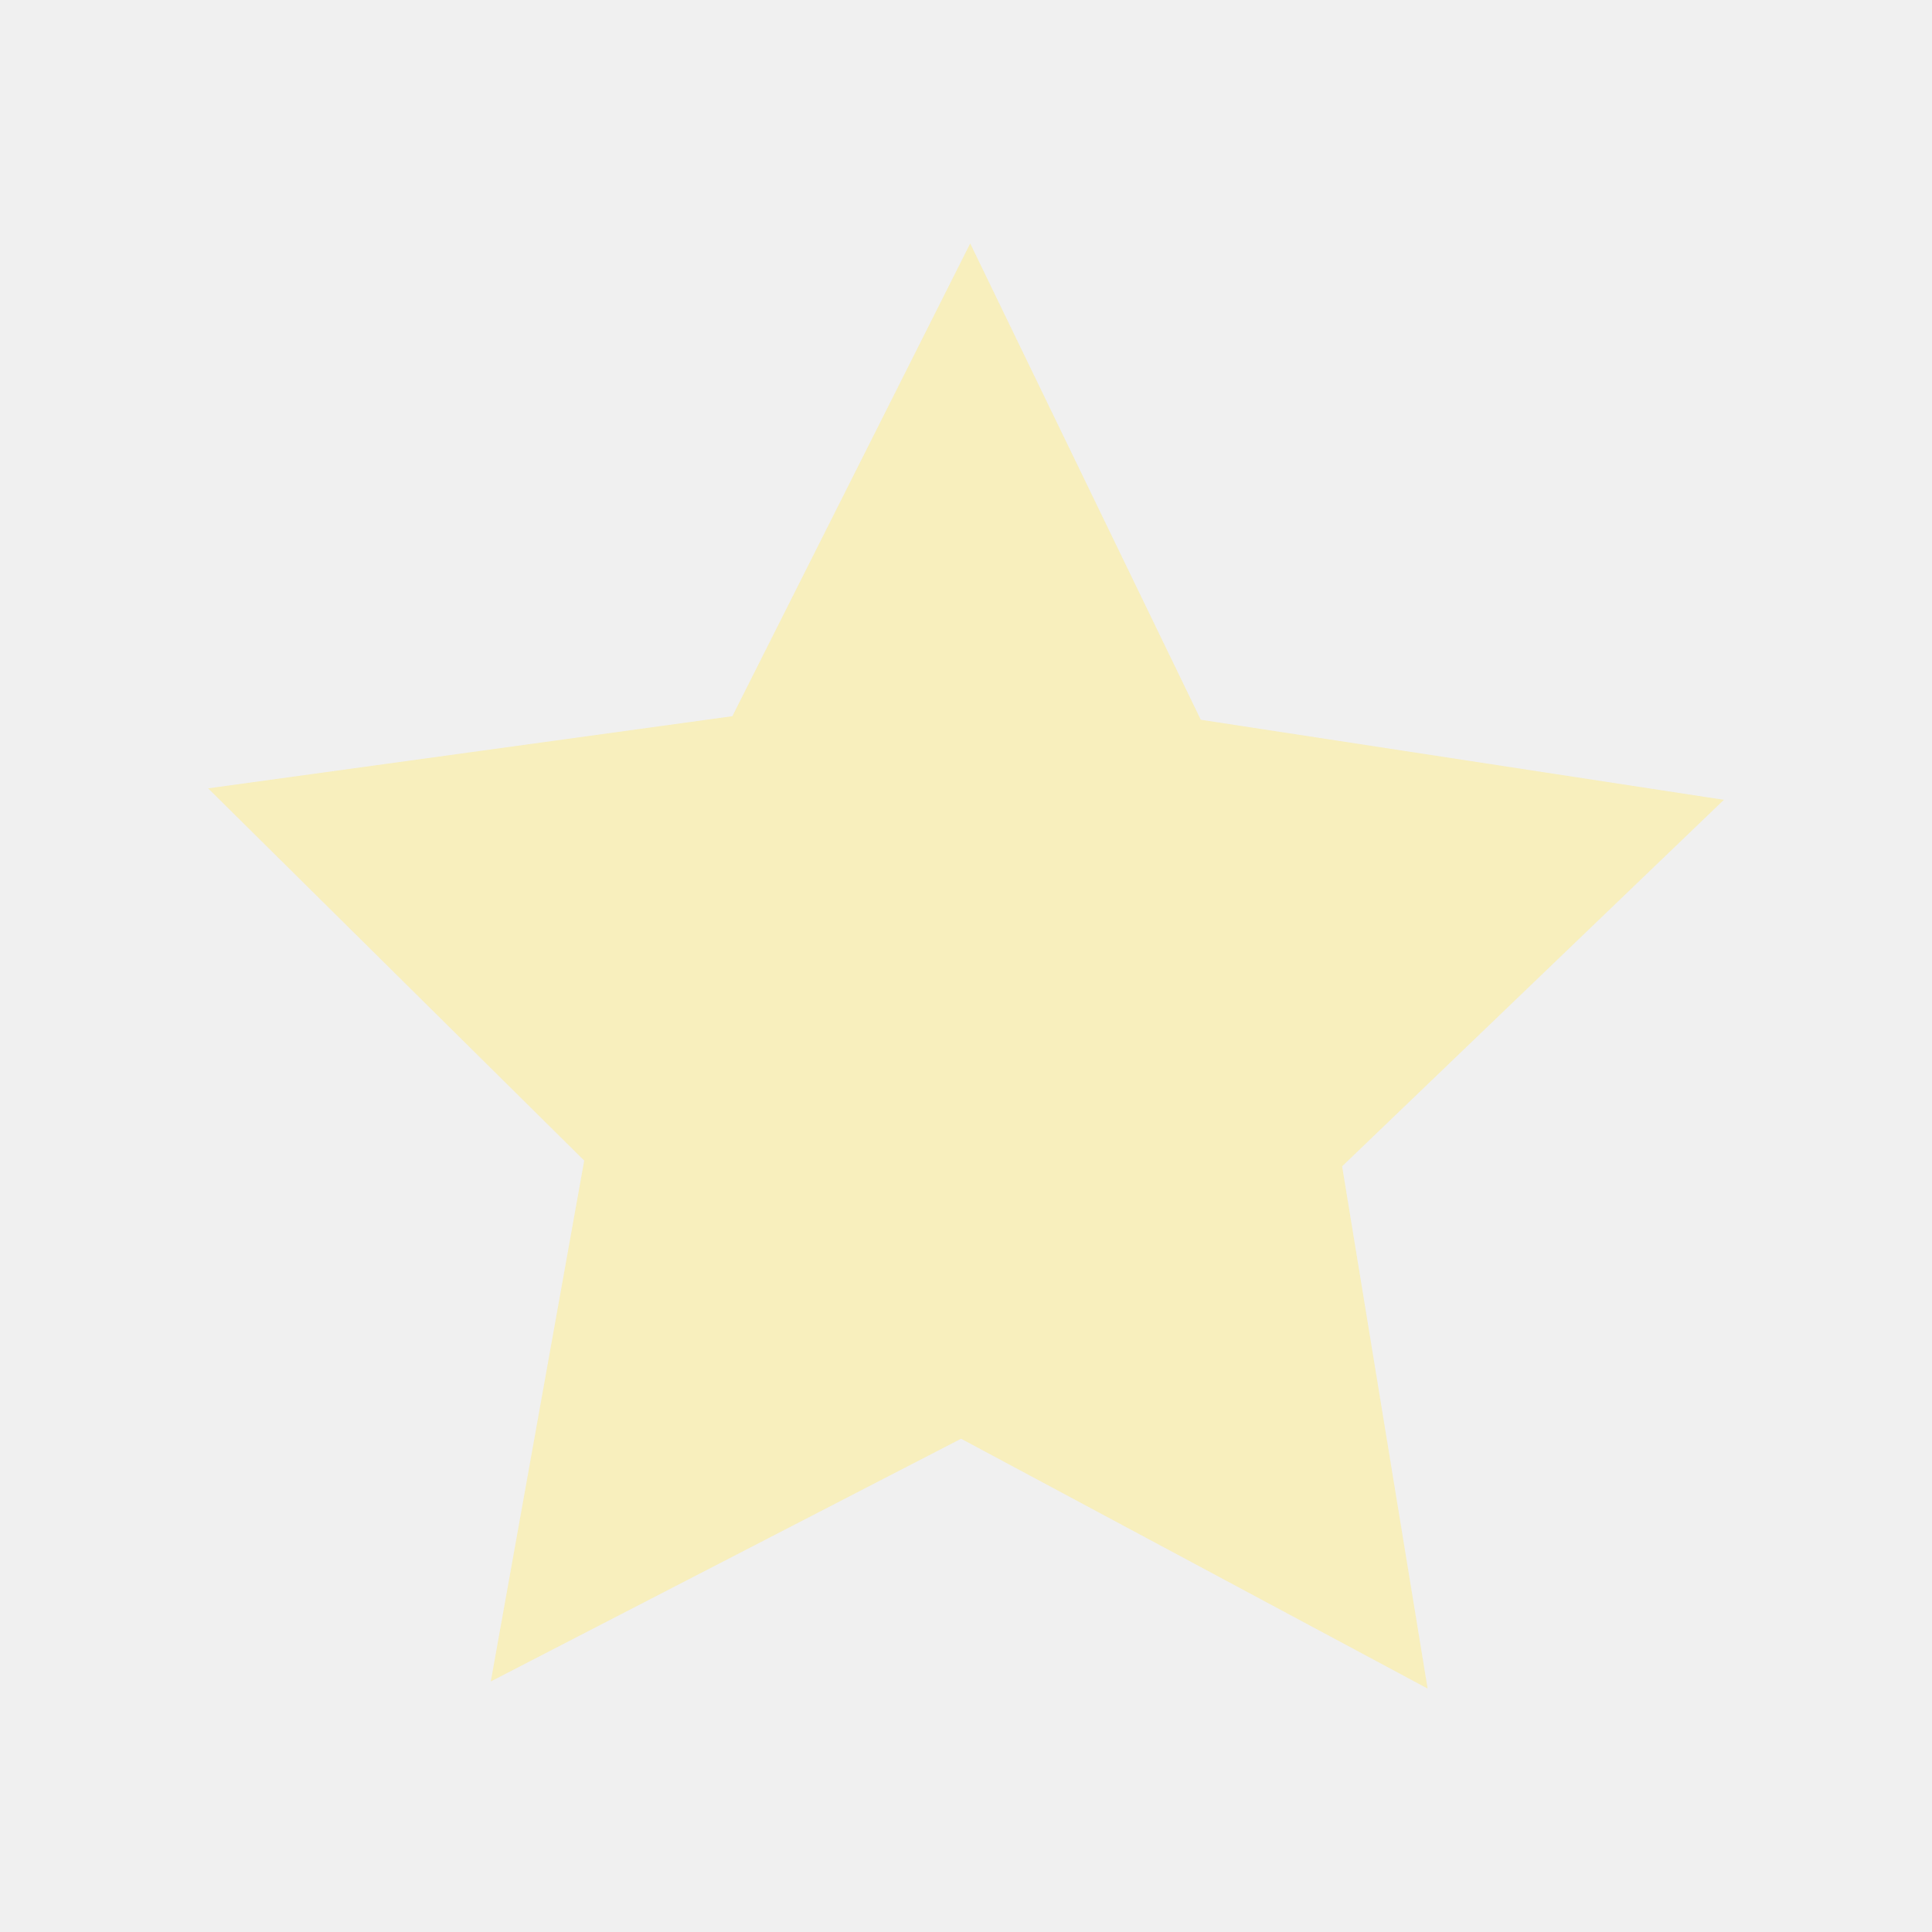
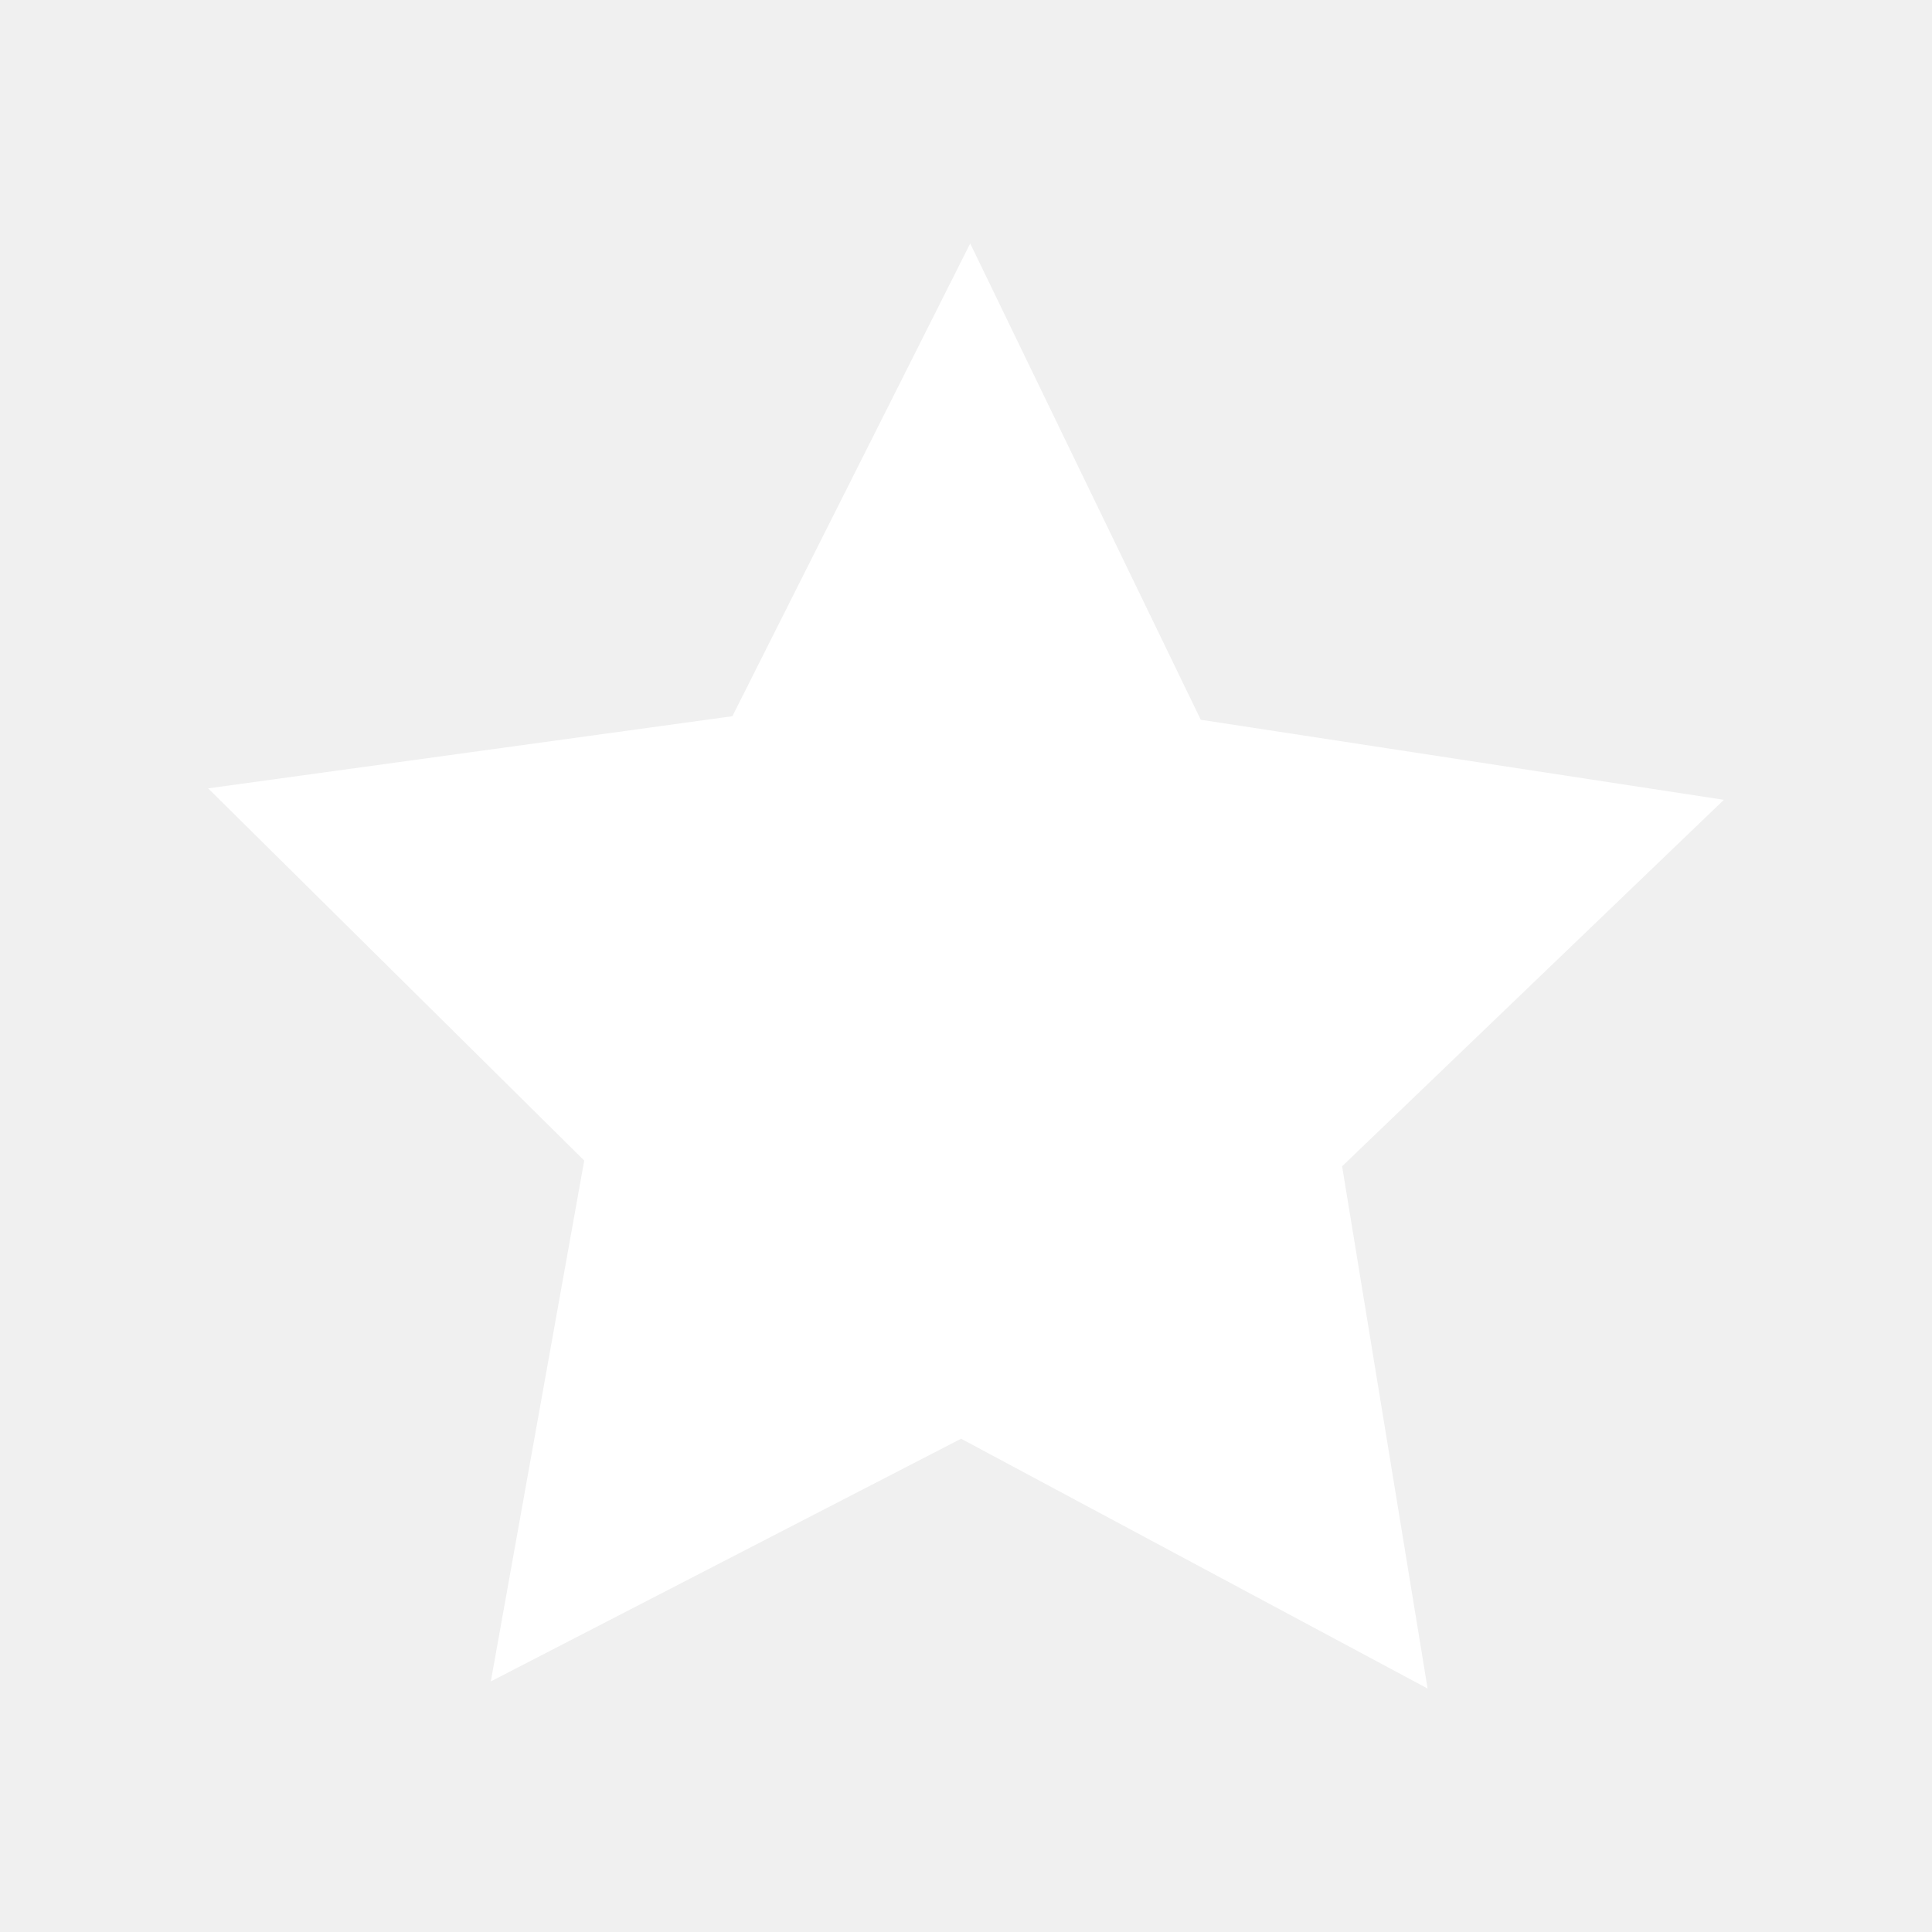
<svg xmlns="http://www.w3.org/2000/svg" width="32" height="32" viewBox="0 0 32 32" id="svg2" version="1.1">
  <defs id="defs4" />
  <g id="layer1" transform="translate(0,-1020.362)">
    <g id="layer1-2" transform="translate(-299.5864,714.3406)">
      <text style="font-size:20.118px;font-family:Sans;opacity:0.376;fill:#f9e7b3;fill-opacity:0.887;" label="Layer 1" font-size="20.118px" x="274.44" y="915.24" xml:space="preserve" transform="scale(1.120975,0.8920803)" id="imagebot_9" />
-       <path d="m 303.034,319.079 8.683,-1.195 3.939,-7.83 3.819,7.889 8.664,1.326 -6.323,6.07 1.416,8.65 -7.727,-4.138 -7.789,4.02 1.547,-8.627 z" id="path4147" style="color:#000000;clip-rule:nonzero;display:inline;overflow:visible;visibility:visible;opacity:1;isolation:auto;mix-blend-mode:normal;color-interpolation:sRGB;color-interpolation-filters:linearRGB;solid-color:#000000;solid-opacity:1;fill:#f9efb3;fill-opacity:0.833;fill-rule:nonzero;stroke:none;stroke-width:2.87;stroke-linecap:butt;stroke-linejoin:round;stroke-miterlimit:4;stroke-dasharray:none;stroke-dashoffset:0;stroke-opacity:1;marker:none;color-rendering:auto;image-rendering:auto;shape-rendering:auto;text-rendering:auto;enable-background:accumulate" />
+       <path d="m 303.034,319.079 8.683,-1.195 3.939,-7.83 3.819,7.889 8.664,1.326 -6.323,6.07 1.416,8.65 -7.727,-4.138 -7.789,4.02 1.547,-8.627 z" id="path4147" style="color:#000000;clip-rule:nonzero;display:inline;overflow:visible;visibility:visible;opacity:1;isolation:auto;mix-blend-mode:normal;color-interpolation:sRGB;color-interpolation-filters:linearRGB;solid-color:#000000;solid-opacity:1;fill:#ffffff;fill-opacity:1;fill-rule:nonzero;stroke:none;stroke-width:2.87;stroke-linecap:butt;stroke-linejoin:round;stroke-miterlimit:4;stroke-dasharray:none;stroke-dashoffset:0;stroke-opacity:1;marker:none;color-rendering:auto;image-rendering:auto;shape-rendering:auto;text-rendering:auto;enable-background:accumulate" />
    </g>
  </g>
</svg>
